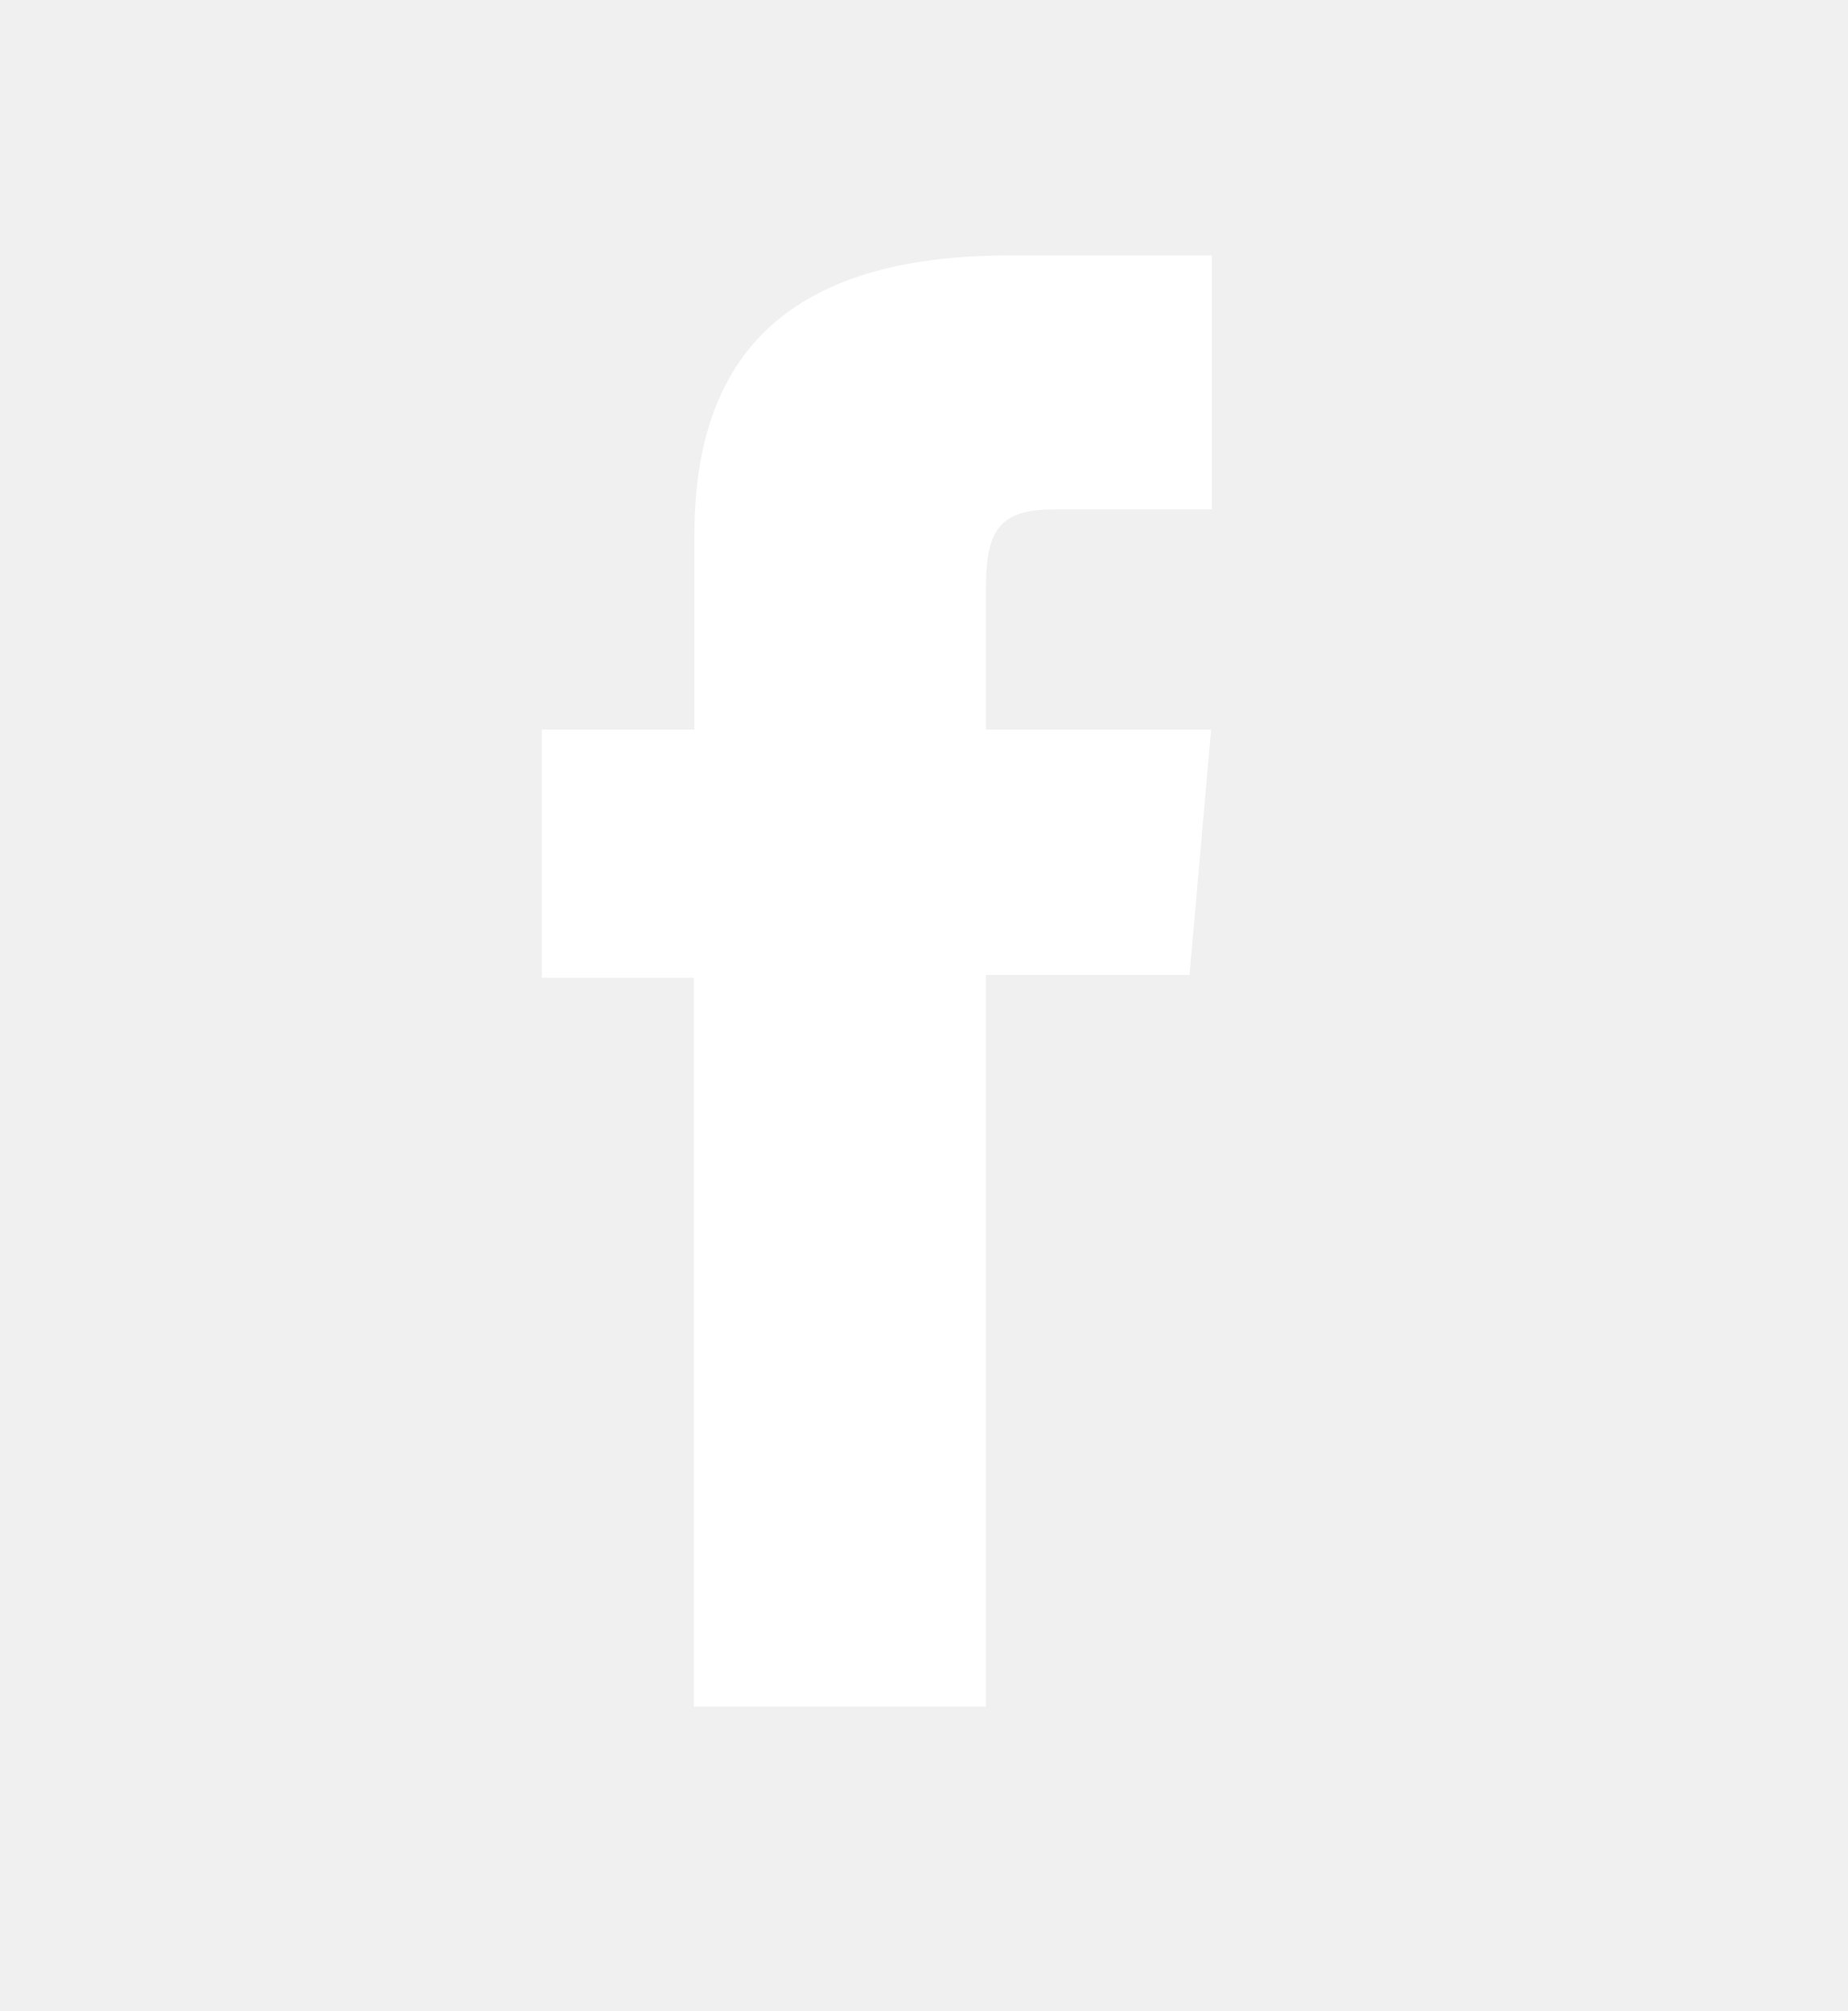
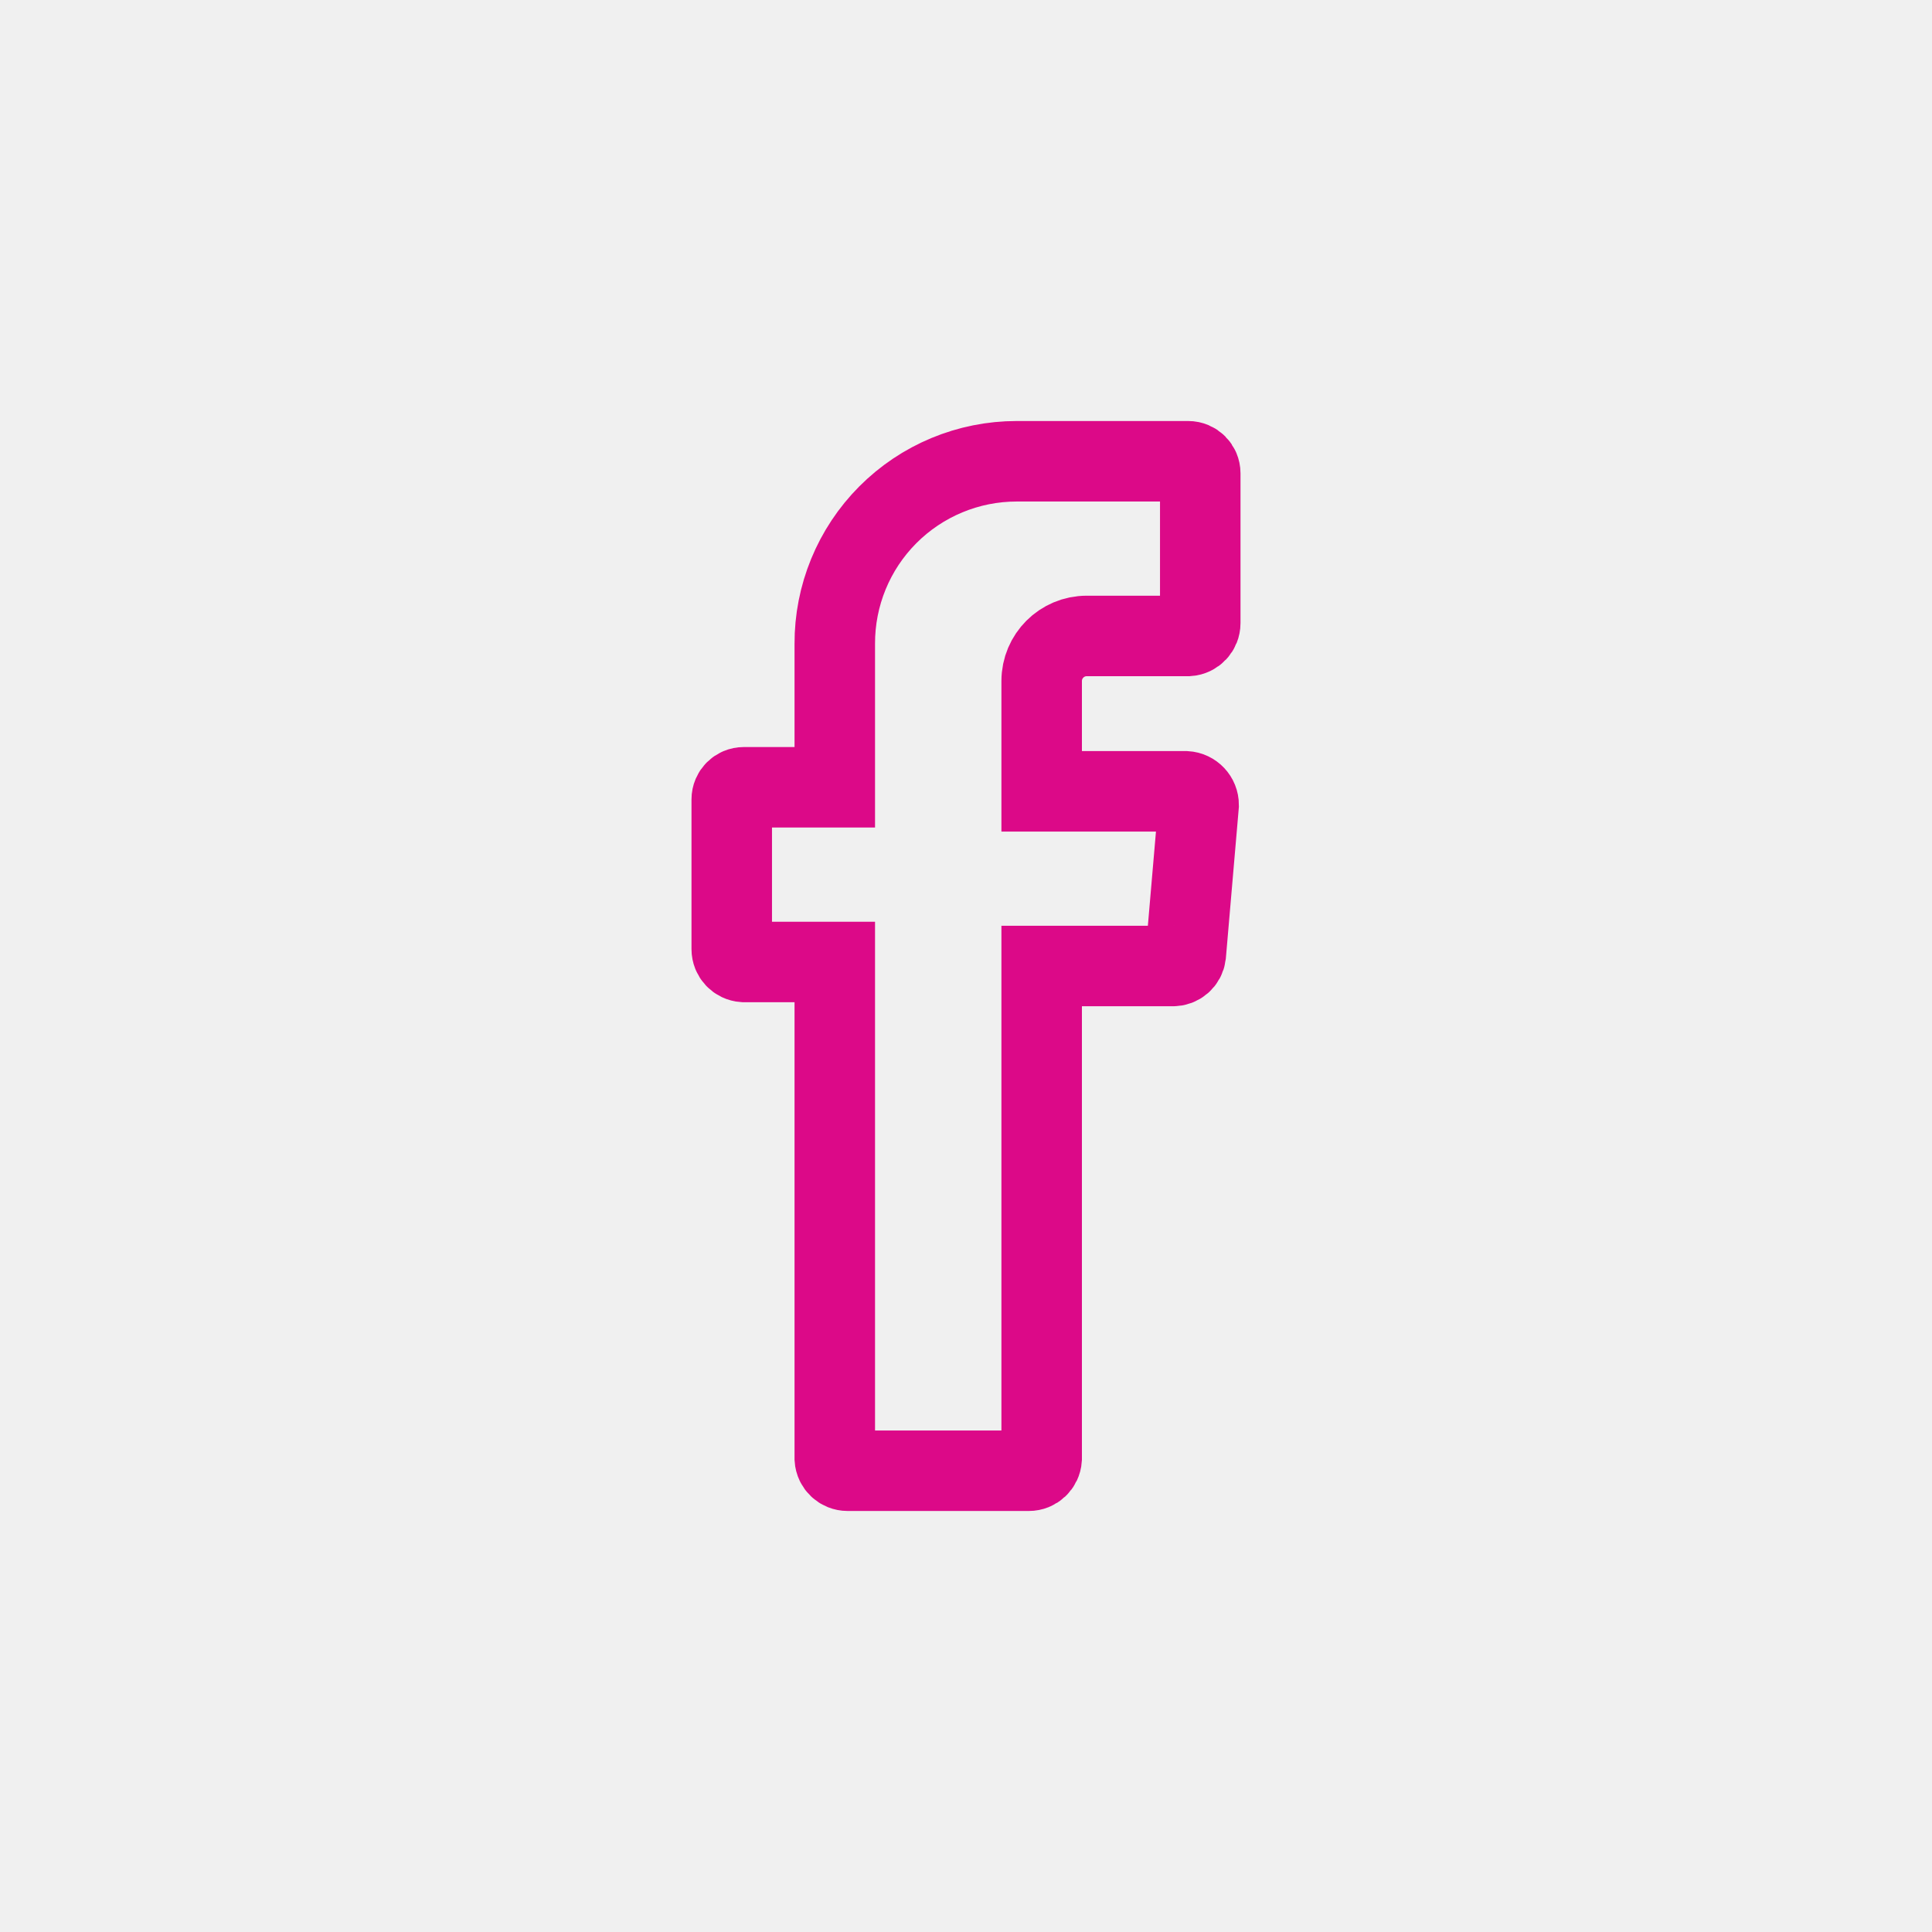
- <svg xmlns="http://www.w3.org/2000/svg" version="1.1" x="0px" y="0px" viewBox="0 0 25.68 27.95" style="enable-background:new 0 0 25.68 27.95;" xml:space="preserve">
-   <style type="text/css">
- 	.st0{fill:#FFFFFF;}
- 	.st1{fill-rule:evenodd;clip-rule:evenodd;fill:#FFFFFF;}
- 	.st2{fill:none;}
- </style>
-   <g id="Capa_1">
-     <path id="facebook" class="st0" d="M9.64,23.72h4.06V13.55h2.83l0.3-3.41H13.7c0,0,0-1.27,0-1.94c0-0.8,0.16-1.12,0.94-1.12   c0.62,0,2.2,0,2.2,0V3.55c0,0-2.32,0-2.81,0c-3.02,0-4.38,1.33-4.38,3.88c0,2.22,0,2.71,0,2.71H7.53v3.45h2.11V23.72z" />
-   </g>
-   <g id="lineas">
-     <rect x="0.71" y="2.02" class="st2" width="24.25" height="24.26" />
-     <rect x="0.71" y="2.02" class="st2" width="24.25" height="24.26" />
-   </g>
+ <svg xmlns="http://www.w3.org/2000/svg" id="iconos" viewBox="0 0 24 24">
+   <defs>
+     <style>.cls-1{fill:none;stroke:#dc0988;stroke-miterlimit:10;fill-rule:evenodd;}</style>
+   </defs>
+   <path class="cls-1" d="M10.37,12.05v6.07a.16.16,0,0,0,.16.15h2.25a.16.16,0,0,0,.16-.15V12h1.63a.16.16,0,0,0,.16-.14L14.89,10a.17.17,0,0,0-.16-.17H12.94V8.46a.56.56,0,0,1,.56-.56h1.26a.16.16,0,0,0,.15-.16V5.88a.15.15,0,0,0-.15-.15H12.63A2.26,2.26,0,0,0,10.37,8V9.78H9.24a.15.15,0,0,0-.15.15v1.86a.16.16,0,0,0,.15.16h1.13Z" />
</svg>
